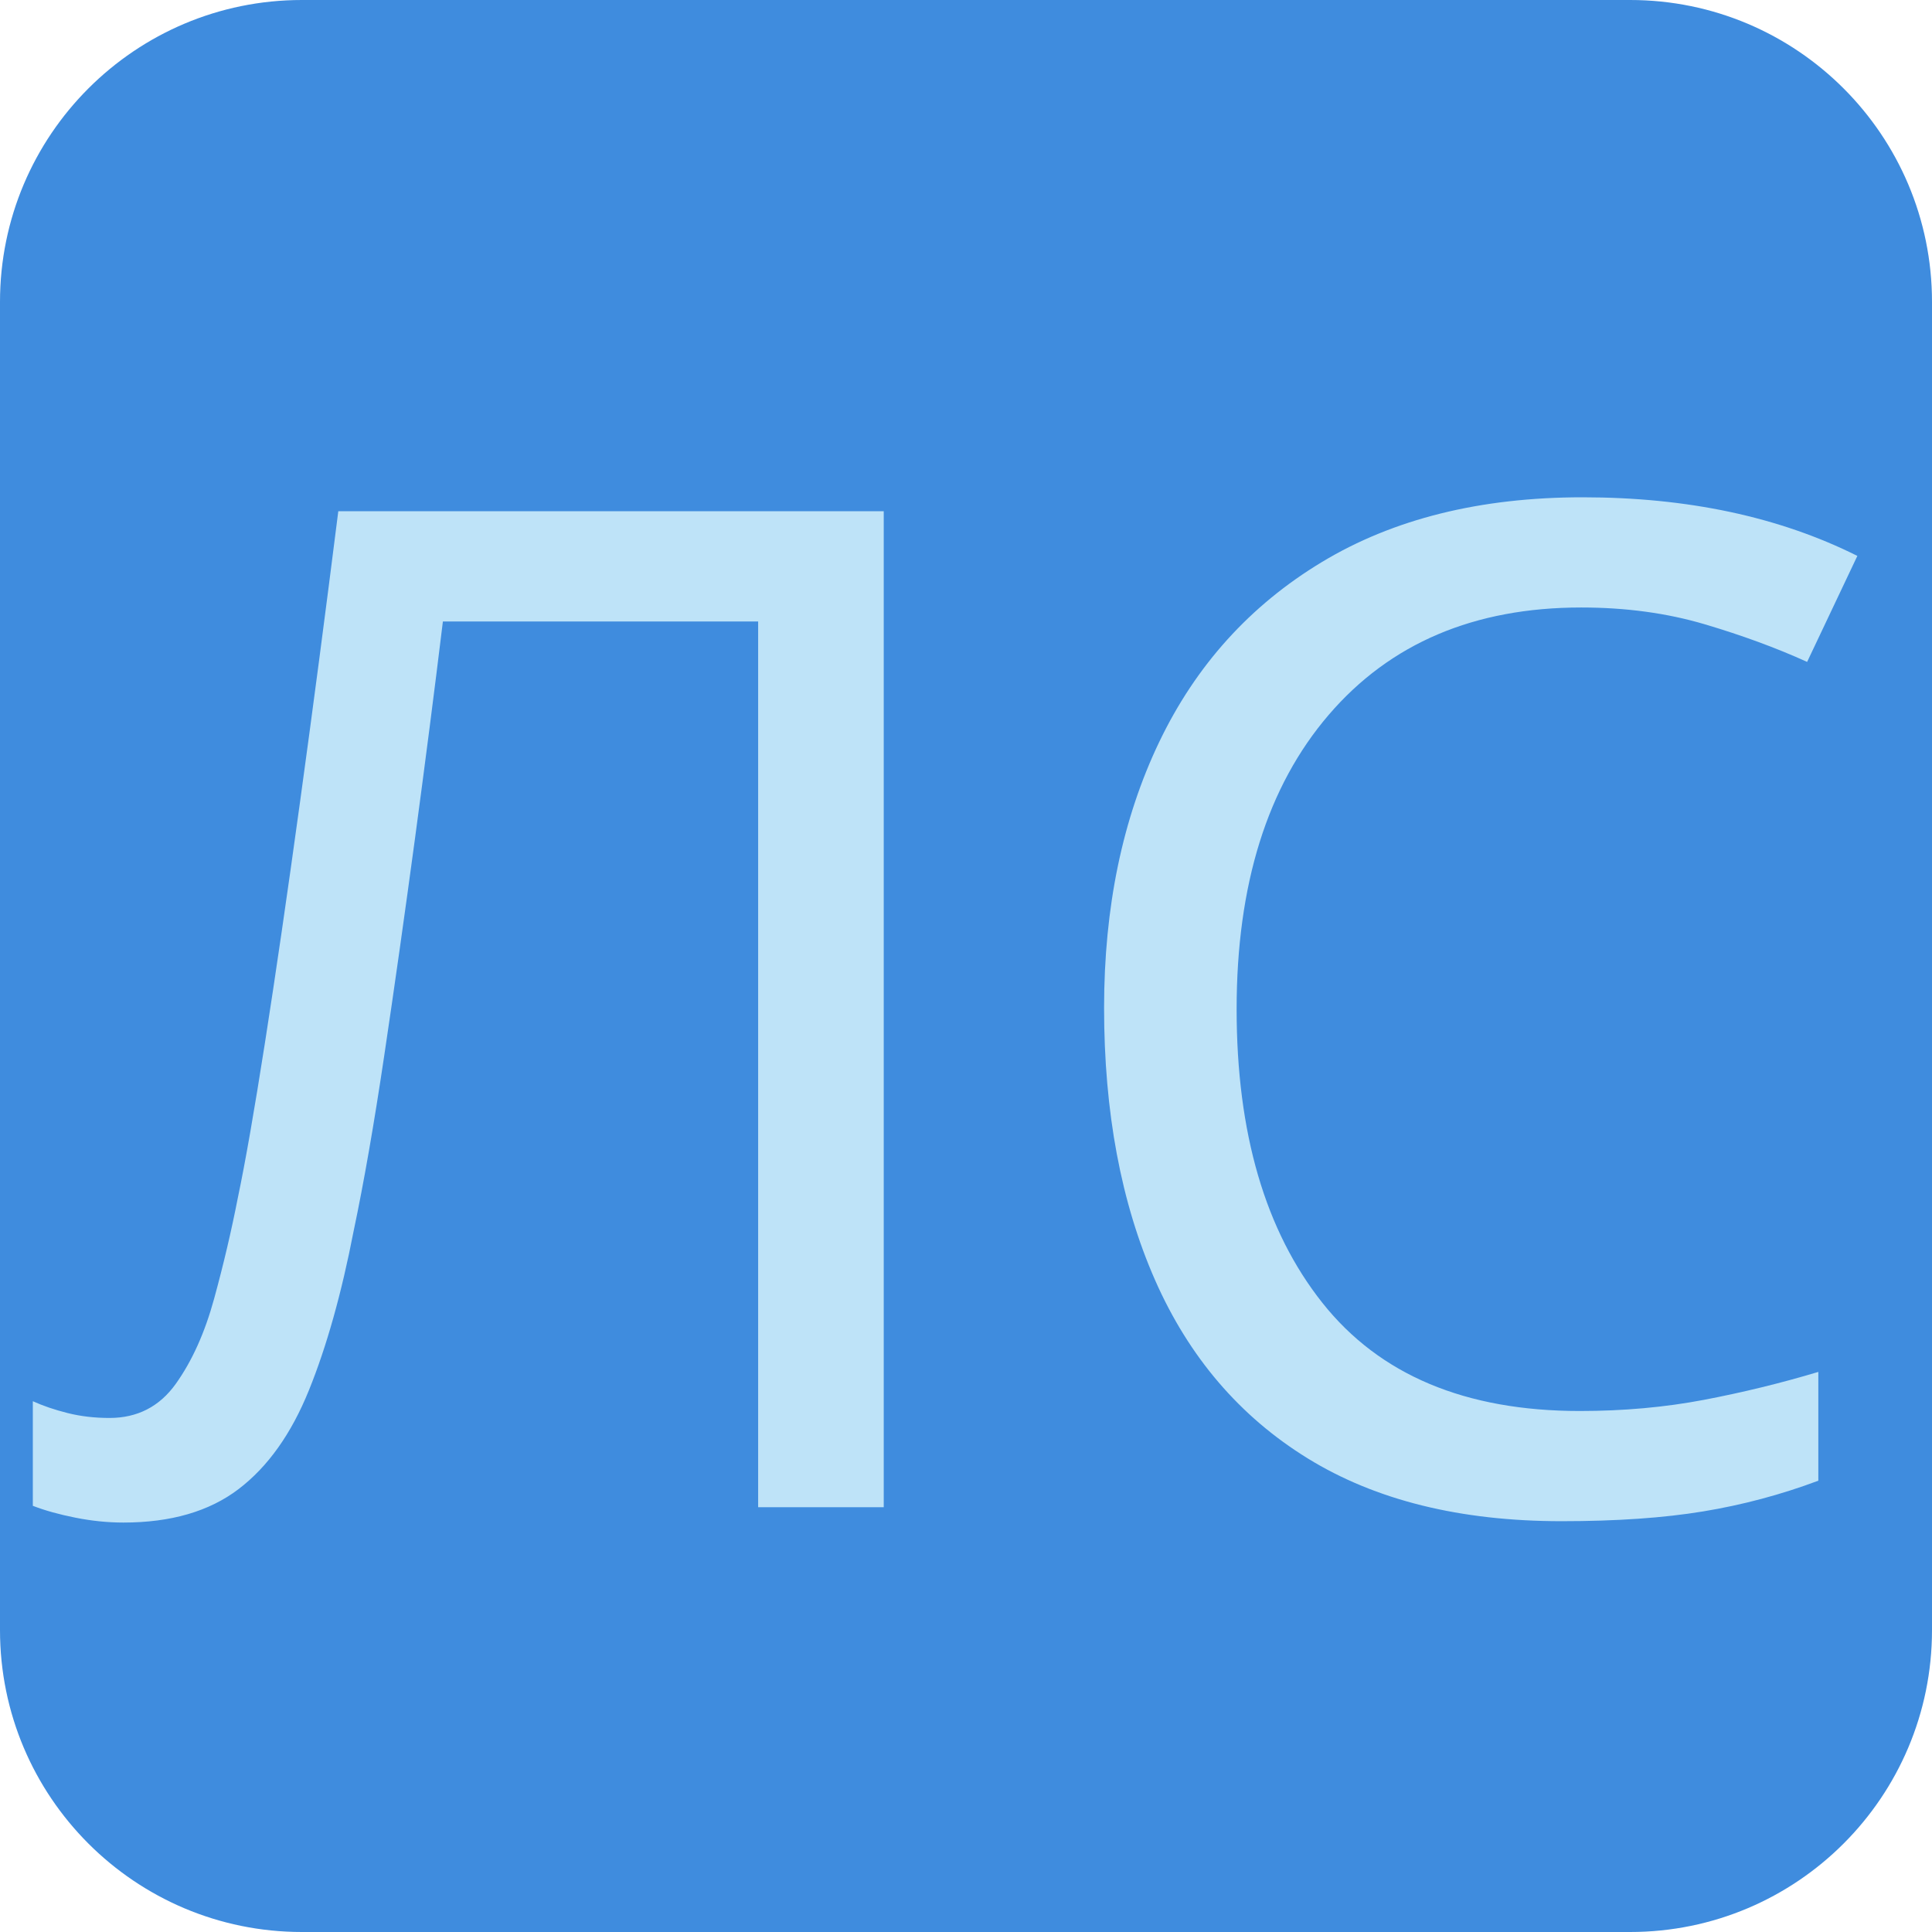
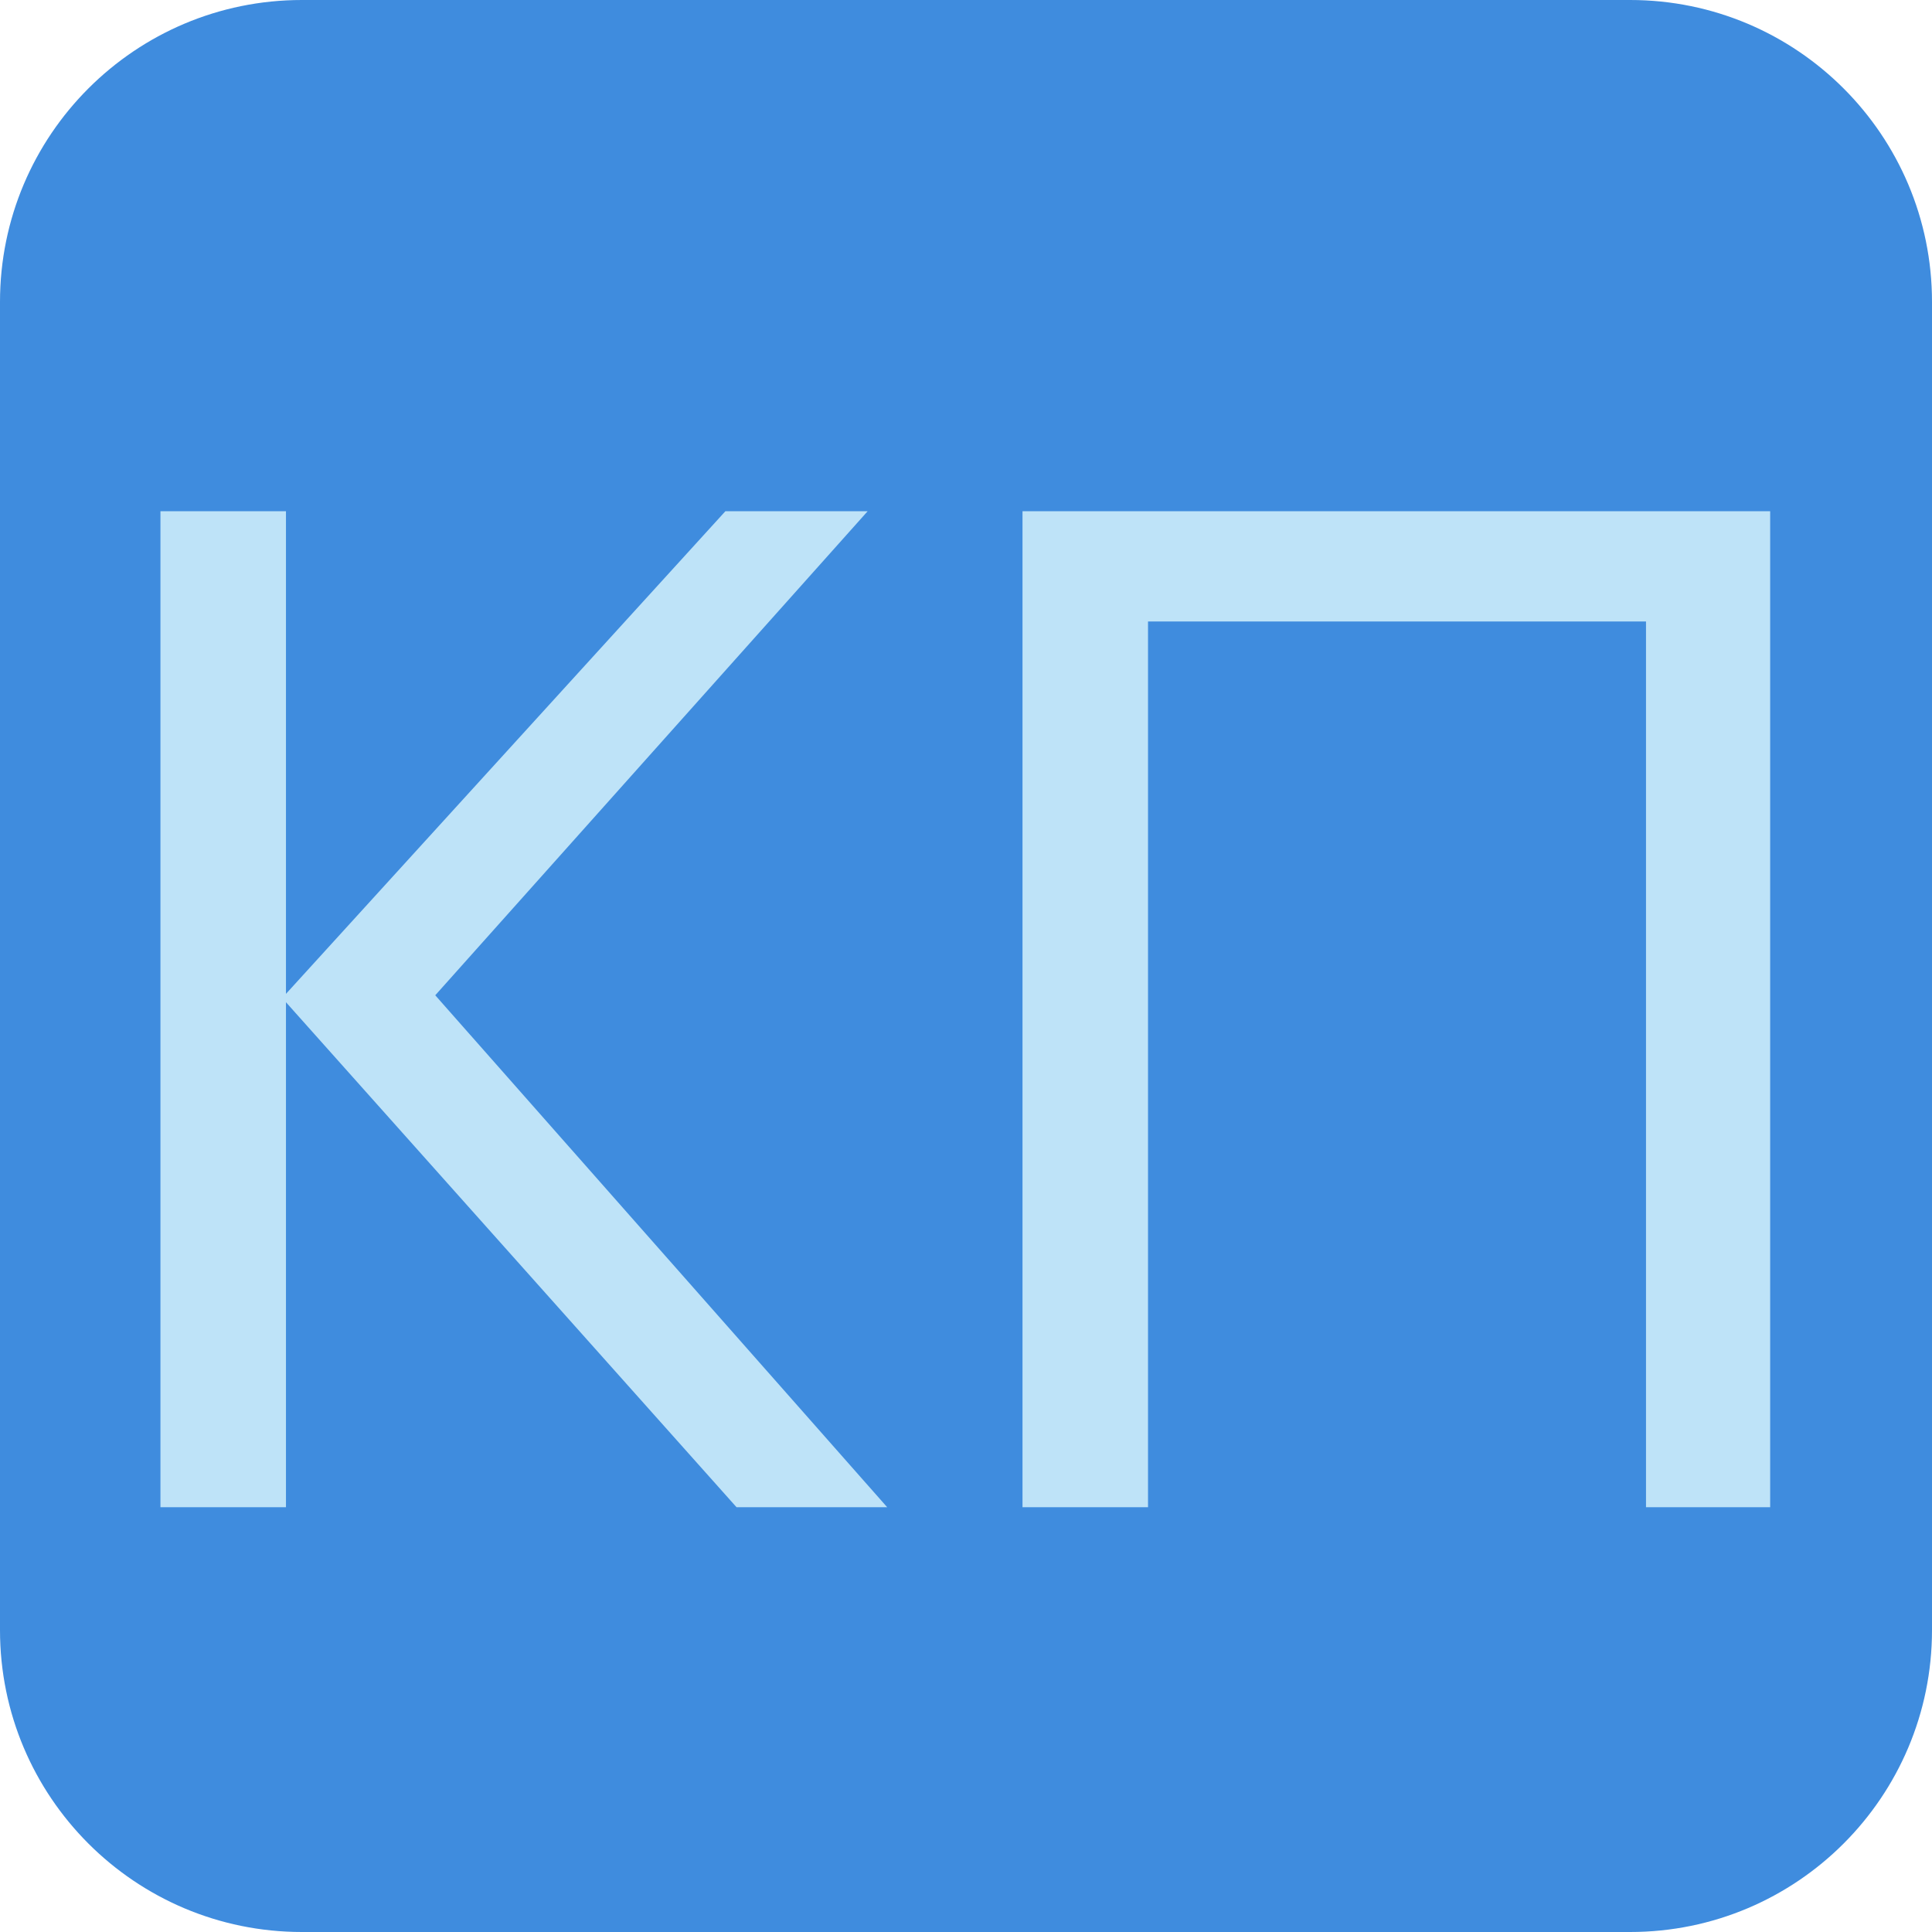
<svg xmlns="http://www.w3.org/2000/svg" viewBox="0 0 512 512">
  <rect width="512" height="512" fill="#3f8cde" rx="80" ry="80" />
-   <text x="50%" y="50%" dominant-baseline="central" text-anchor="middle" font-family="Trebuchet MS" font-weight="normal" fill="#BEE3F8" font-size="369.664" dy="0">ЛС</text>
+   <text x="50%" y="50%" dominant-baseline="central" text-anchor="middle" font-family="Trebuchet MS" font-weight="normal" fill="#BEE3F8" font-size="369.664" dy="0">КП</text>
</svg>
